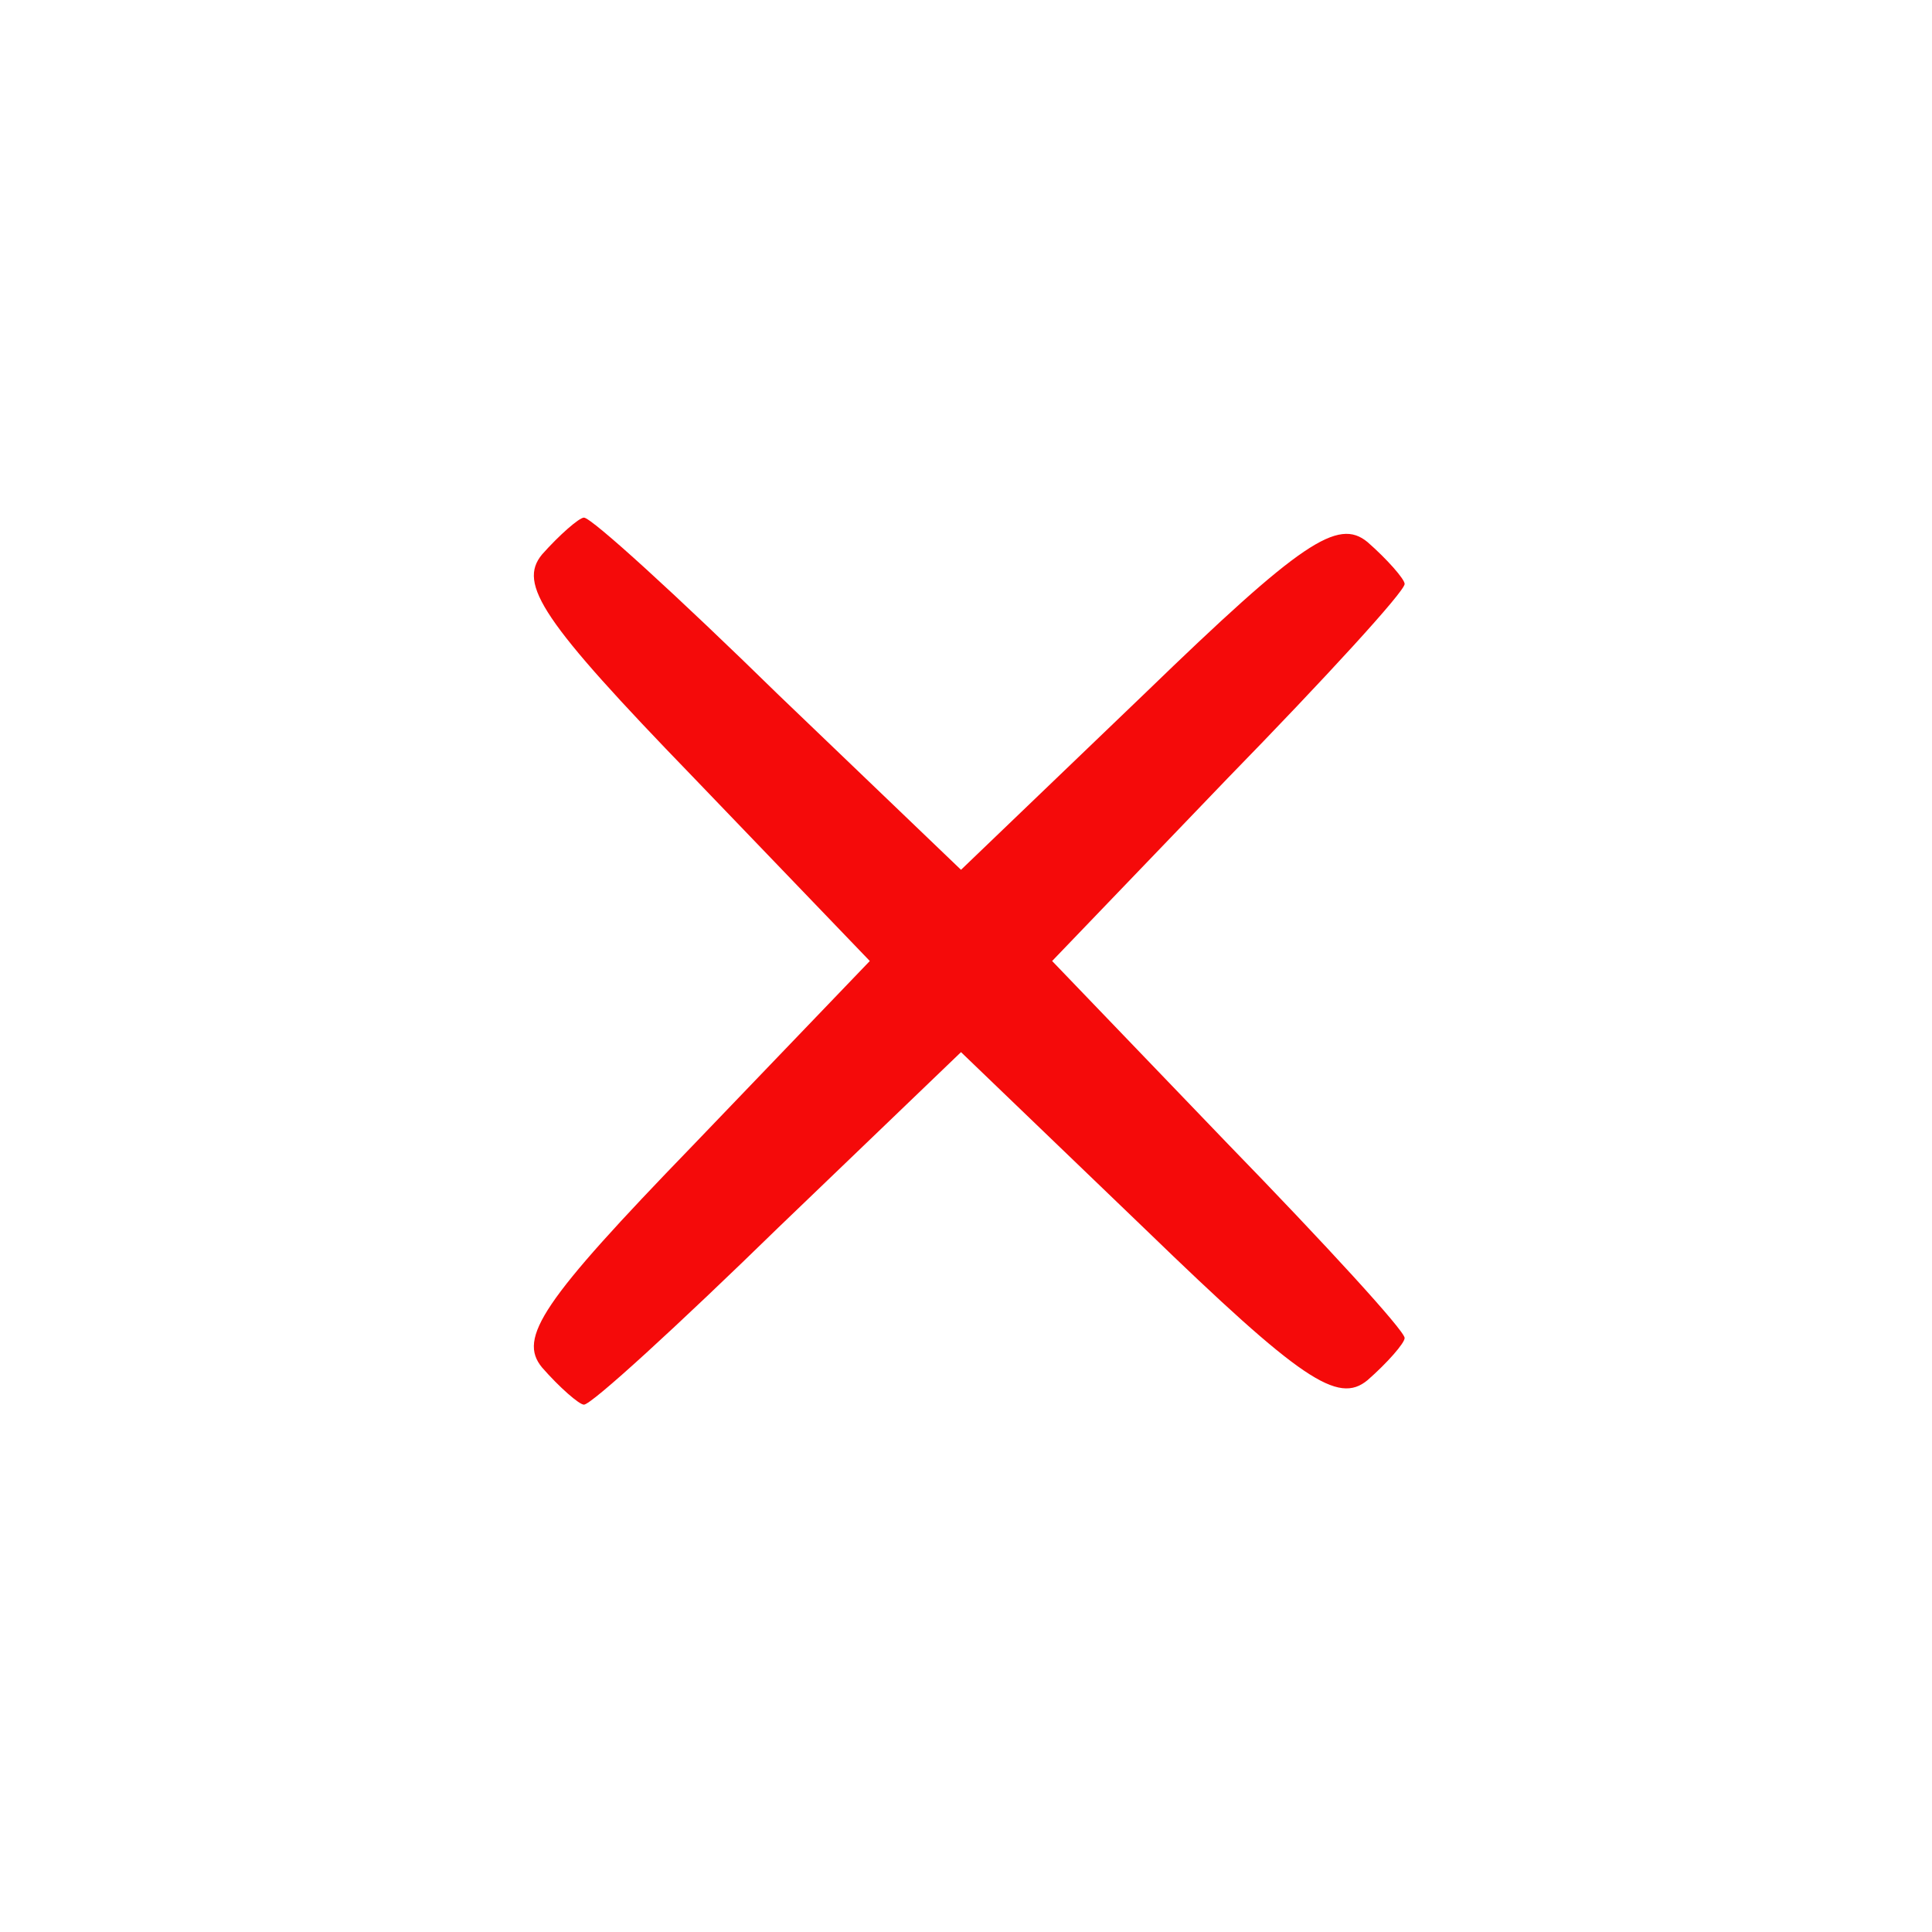
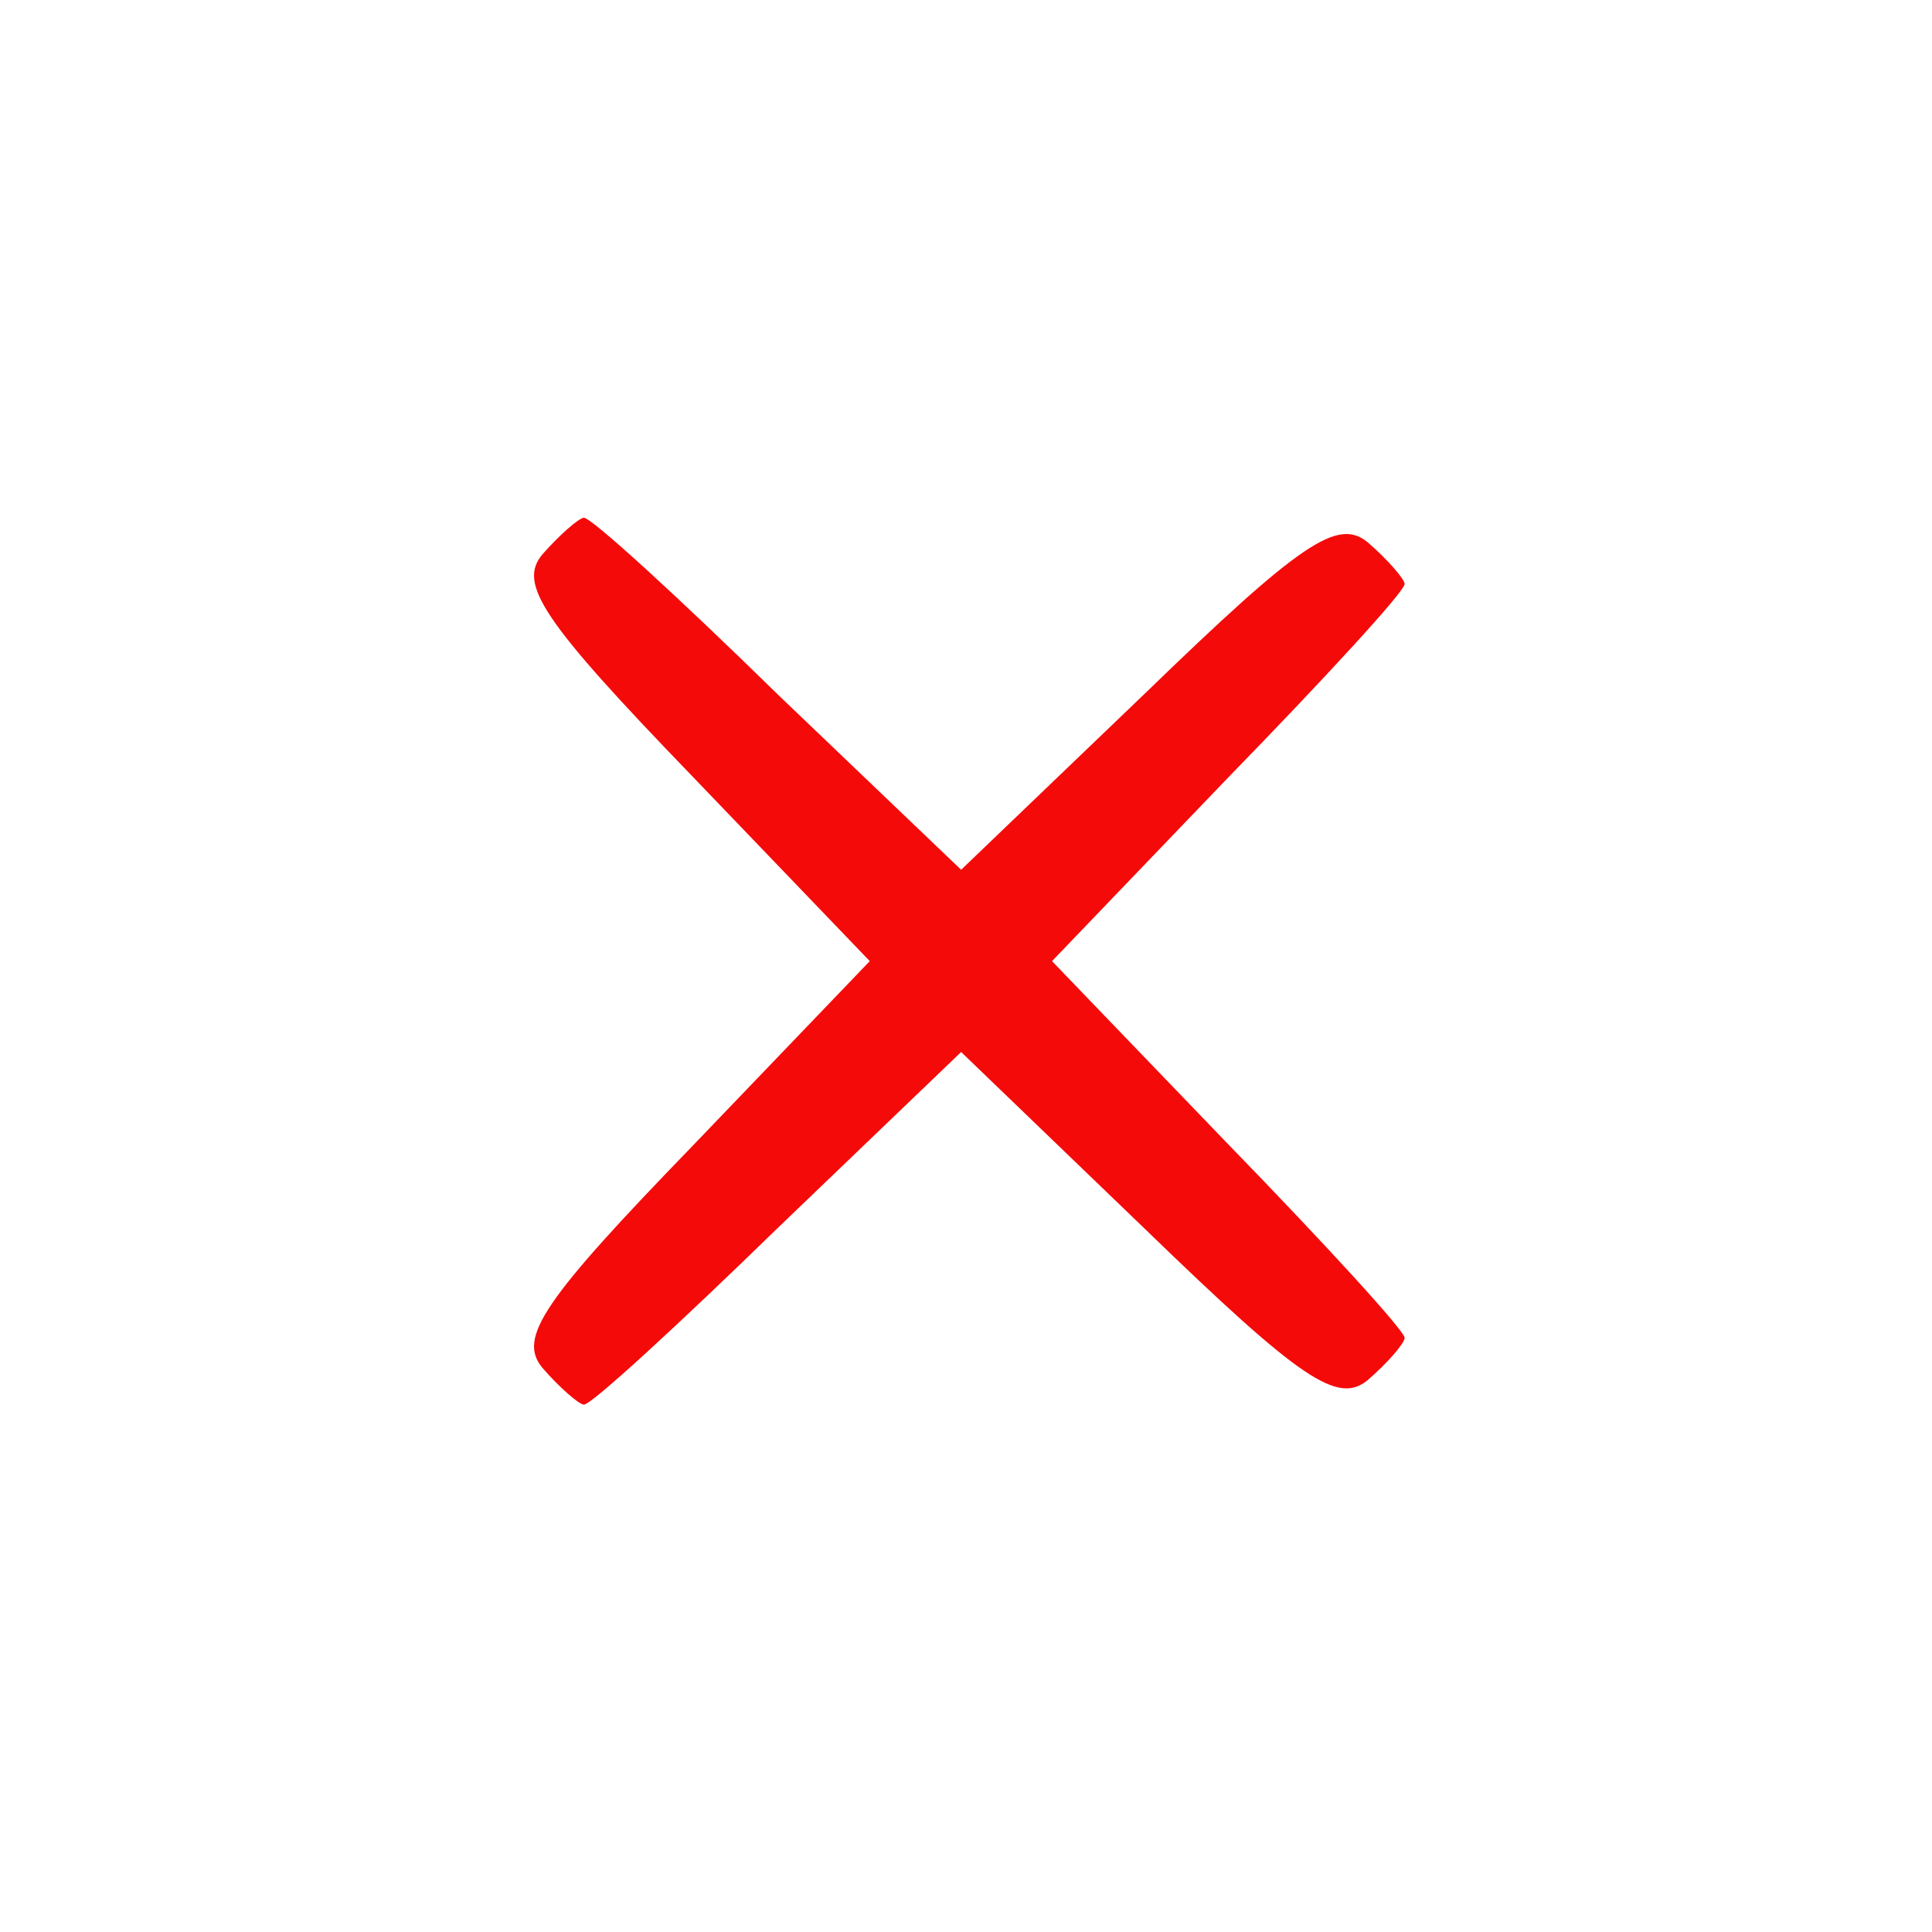
- <svg xmlns="http://www.w3.org/2000/svg" width="24px" height="24px" viewBox="0 0 24 24" version="1.1">
+ <svg xmlns="http://www.w3.org/2000/svg" width="48px" height="48px" viewBox="0 0 48 48" version="1.1">
  <g id="surface1">
-     <path style=" stroke:none;fill-rule:nonzero;fill:rgb(96.078%,3.922%,3.922%);fill-opacity:1;" d="M 6.734 6.887 C 6.43 7.254 6.734 7.715 8.602 9.645 L 10.805 11.938 L 8.602 14.234 C 6.734 16.164 6.43 16.621 6.734 16.988 C 6.949 17.234 7.195 17.449 7.254 17.449 C 7.348 17.449 8.418 16.469 9.672 15.246 L 11.938 13.07 L 14.234 15.277 C 16.164 17.145 16.621 17.449 16.988 17.145 C 17.234 16.93 17.449 16.684 17.449 16.621 C 17.449 16.531 16.469 15.461 15.246 14.203 L 13.07 11.938 L 15.246 9.672 C 16.469 8.418 17.449 7.348 17.449 7.254 C 17.449 7.195 17.234 6.949 16.988 6.734 C 16.621 6.43 16.164 6.734 14.234 8.602 L 11.938 10.805 L 9.672 8.633 C 8.418 7.406 7.348 6.43 7.254 6.43 C 7.195 6.43 6.949 6.645 6.734 6.887 Z M 6.734 6.887 " />
+     <path style=" stroke:none;fill-rule:nonzero;fill:rgb(96.078%,3.922%,3.922%);fill-opacity:1;" d="M 13.473 13.777 C 12.863 14.508 13.473 15.426 17.203 19.289 L 21.609 23.879 L 17.203 28.473 C 13.473 32.324 12.863 33.238 13.473 33.98 C 13.898 34.473 14.391 34.898 14.508 34.898 C 14.695 34.898 16.832 32.934 19.34 30.492 L 23.879 26.137 L 28.473 30.559 C 32.324 34.289 33.238 34.898 33.98 34.289 C 34.473 33.863 34.898 33.371 34.898 33.238 C 34.898 33.066 32.934 30.918 30.492 28.406 L 26.137 23.879 L 30.492 19.34 C 32.934 16.832 34.898 14.695 34.898 14.508 C 34.898 14.391 34.473 13.898 33.98 13.473 C 33.238 12.863 32.324 13.473 28.473 17.203 L 23.879 21.609 L 19.34 17.27 C 16.832 14.812 14.695 12.863 14.508 12.863 C 14.391 12.863 13.898 13.289 13.473 13.777 Z M 13.473 13.777 " />
  </g>
</svg>
